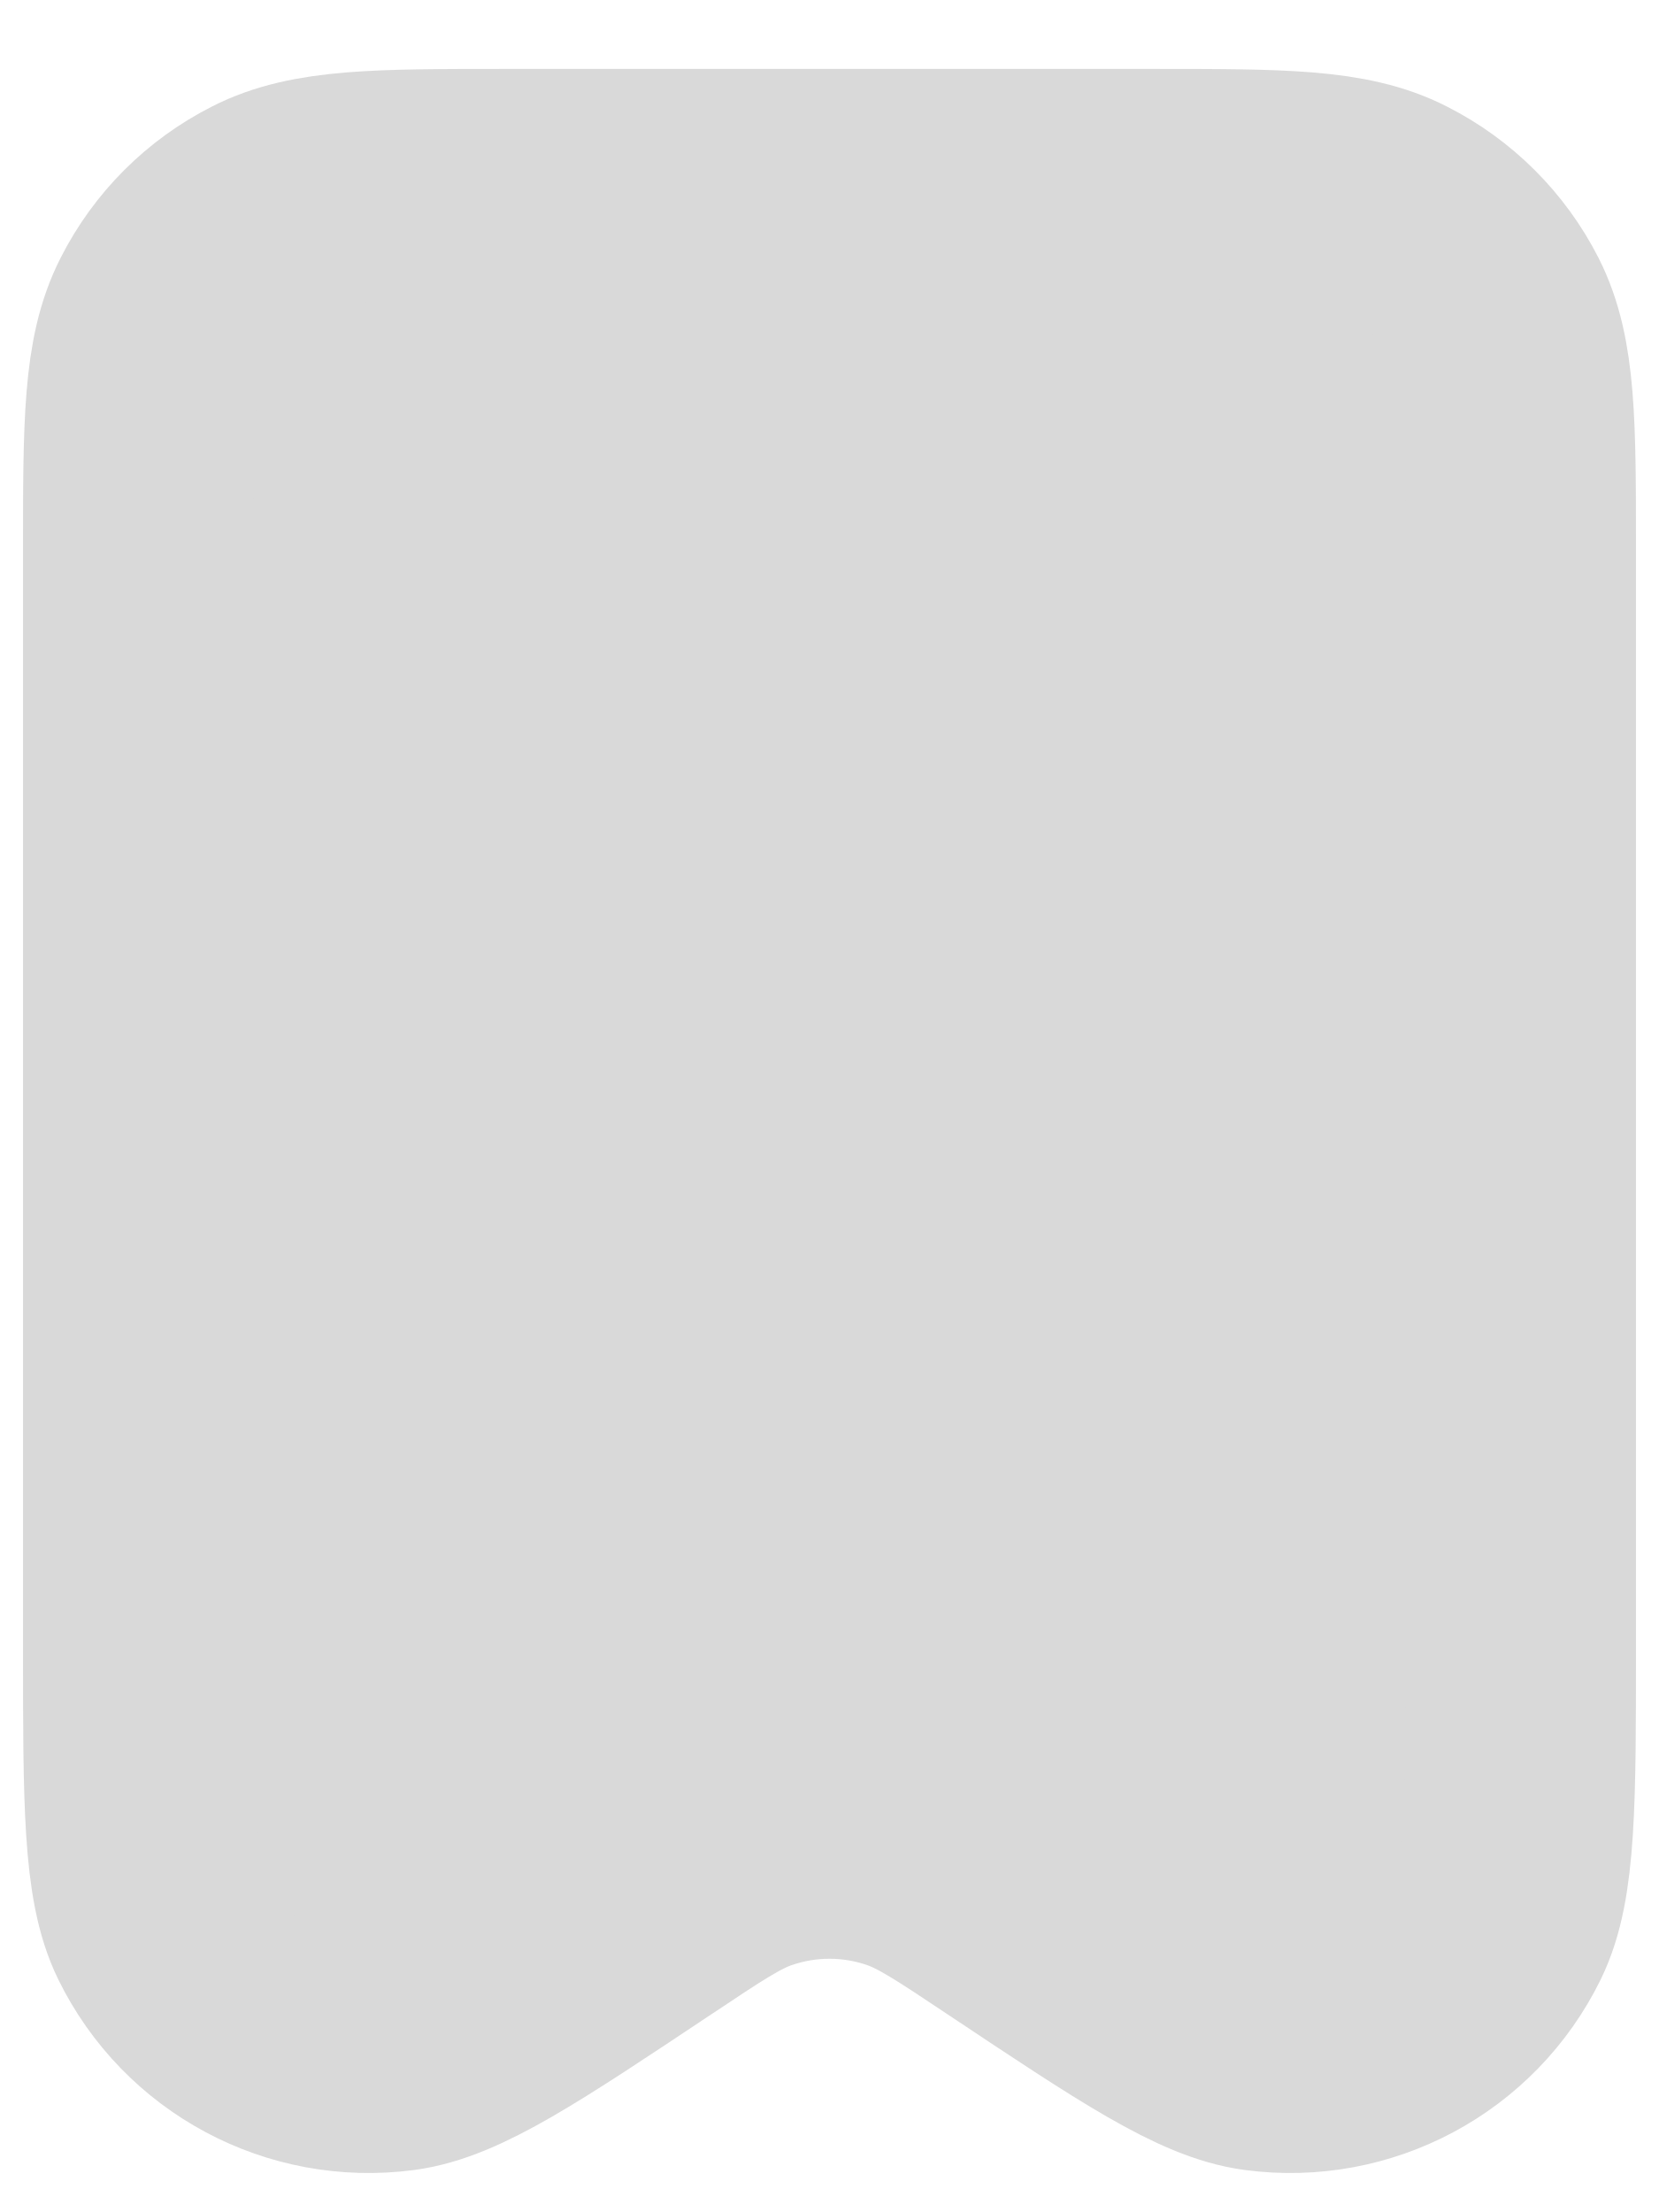
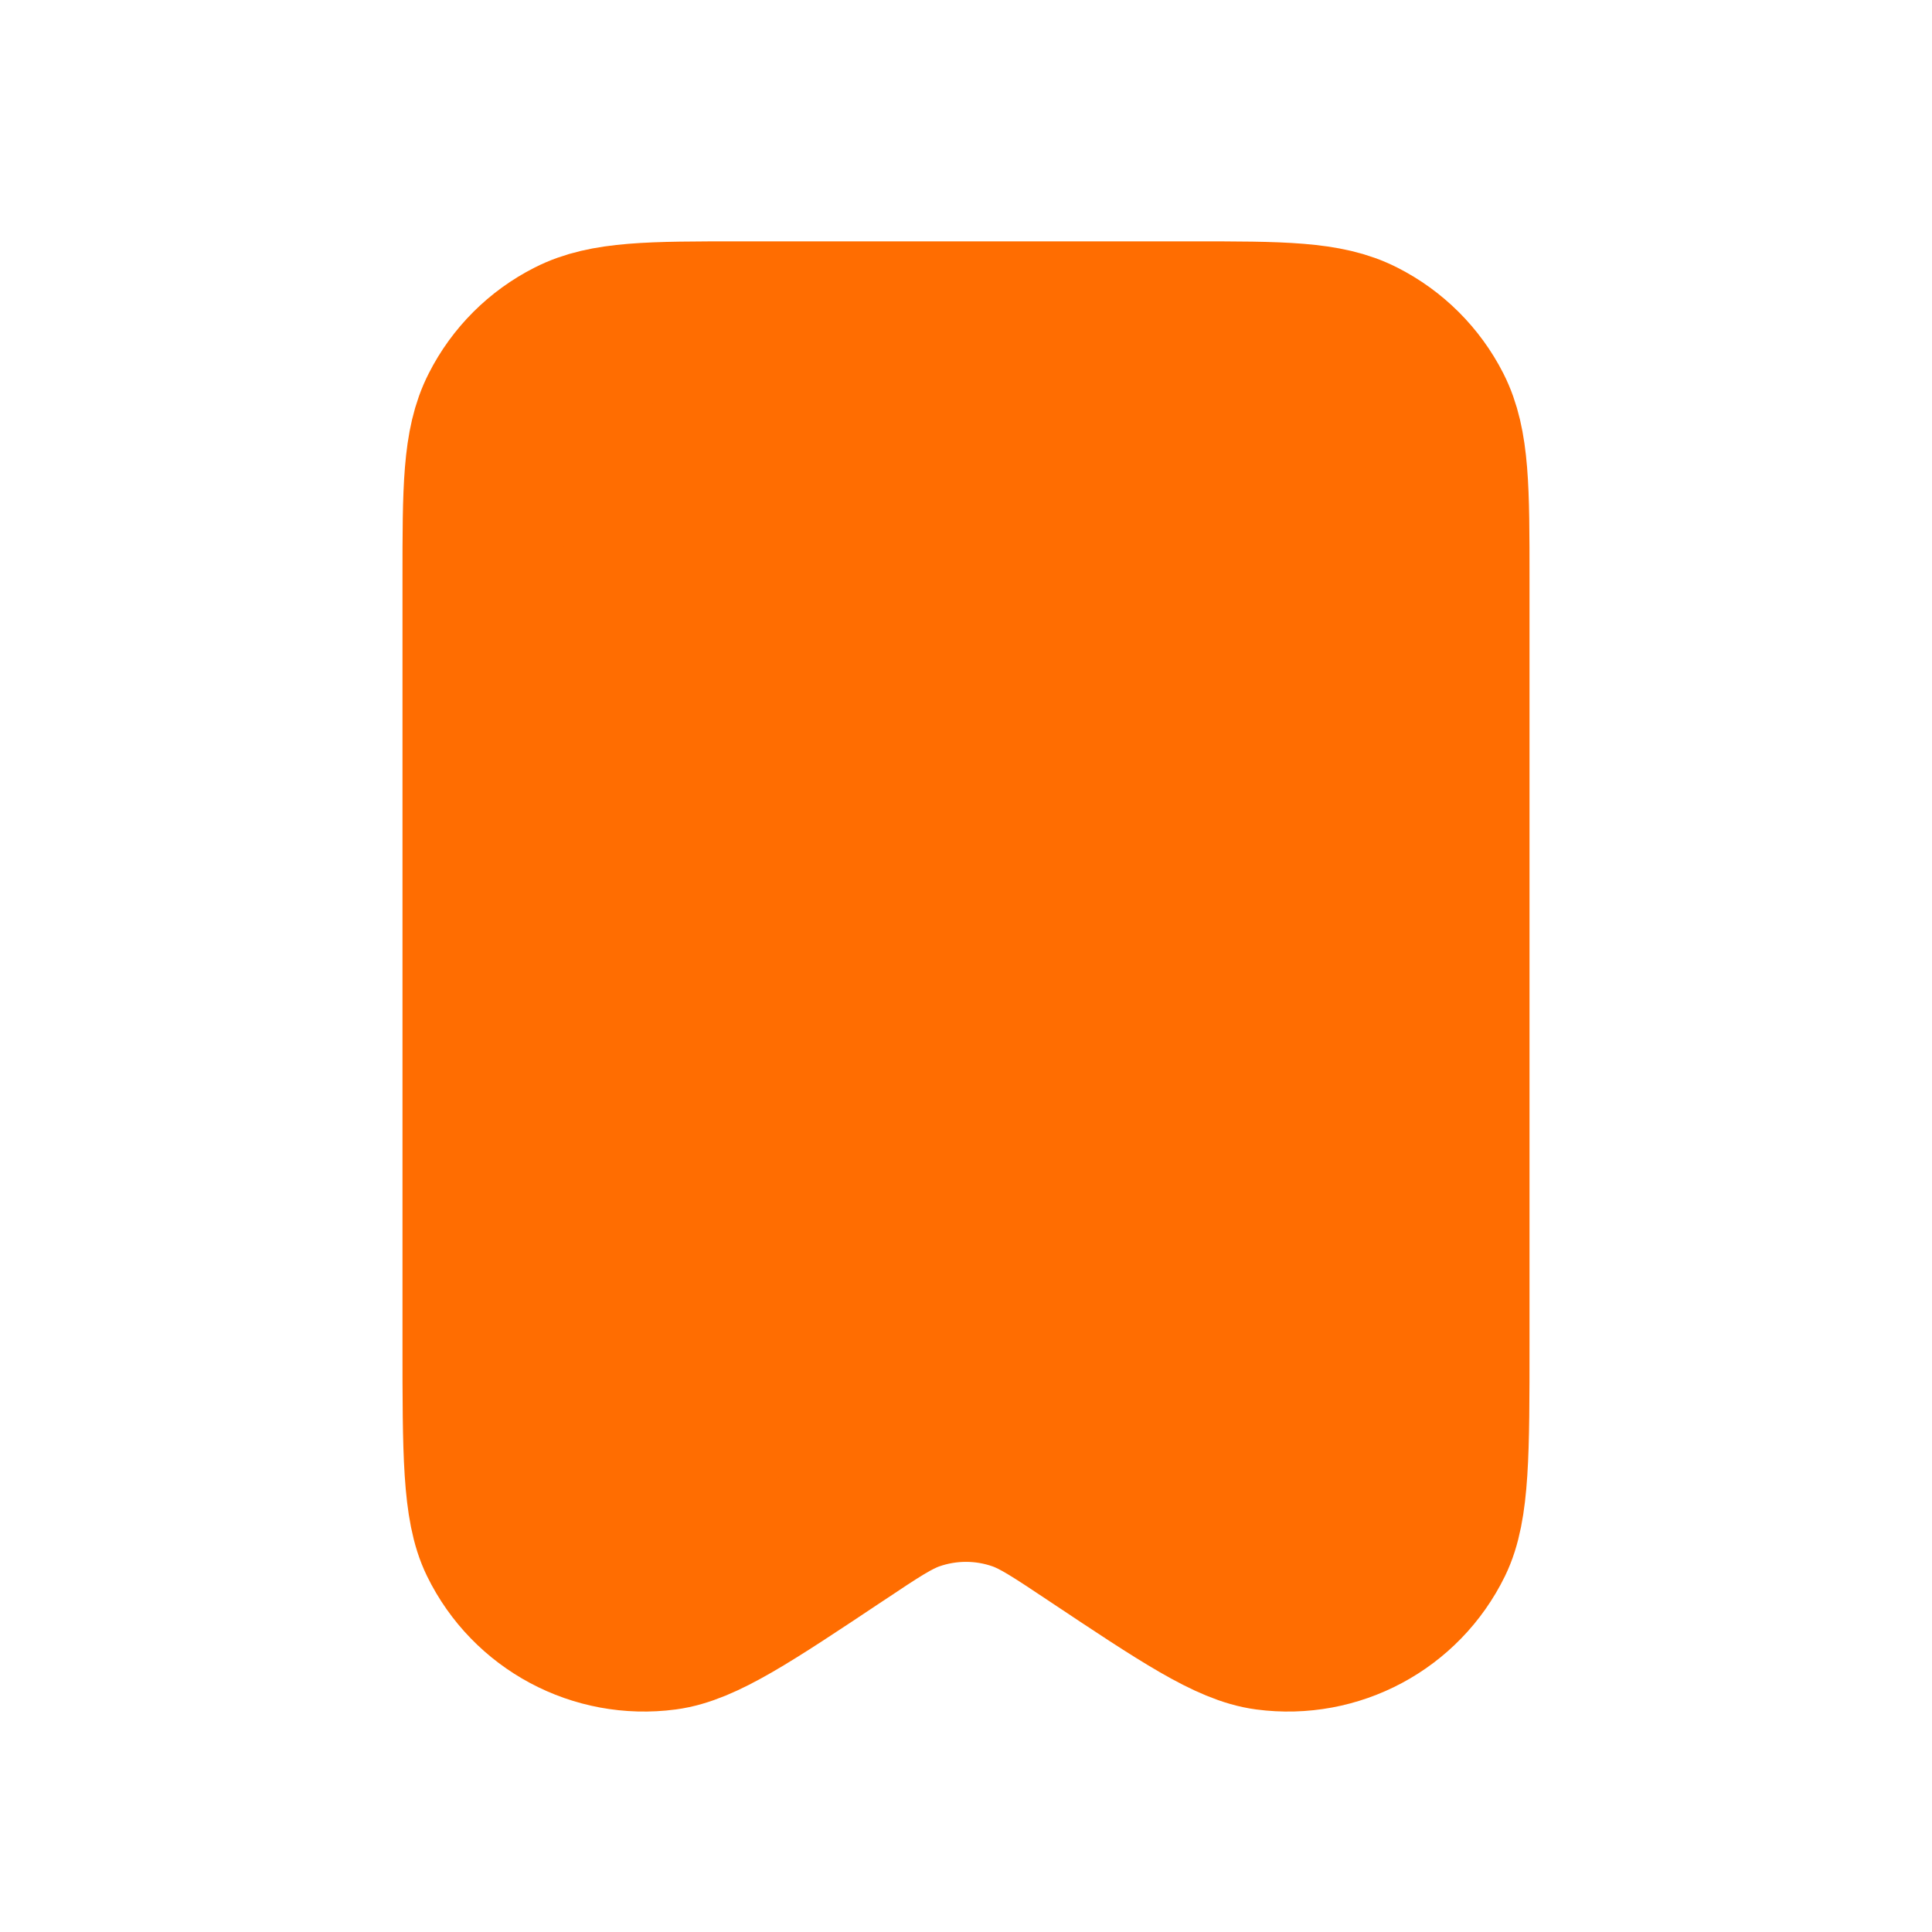
- <svg xmlns="http://www.w3.org/2000/svg" width="12" height="16" viewBox="0 0 12 16" fill="none">
-   <path d="M1 3.999V11.903C1 13.037 1 13.604 1.17 13.951C1.485 14.595 2.176 14.964 2.886 14.87C3.269 14.819 3.741 14.504 4.685 13.875L4.687 13.874C5.061 13.624 5.248 13.5 5.444 13.43C5.804 13.303 6.196 13.303 6.555 13.43C6.751 13.5 6.939 13.625 7.314 13.875C8.258 14.504 8.731 14.819 9.114 14.87C9.824 14.964 10.515 14.595 10.83 13.951C11 13.604 11 13.037 11 11.903V3.996C11 3.065 11 2.598 10.819 2.242C10.659 1.928 10.403 1.673 10.089 1.514C9.733 1.332 9.267 1.332 8.334 1.332H3.667C2.733 1.332 2.266 1.332 1.91 1.514C1.596 1.673 1.341 1.928 1.182 2.242C1 2.598 1 3.065 1 3.999Z" fill="#D9D9D9" stroke="#D9D9D9" stroke-width="1.667" stroke-linecap="round" stroke-linejoin="round" />
+ <svg xmlns="http://www.w3.org/2000/svg" width="20" height="20" viewBox="0 0 20 20" fill="none">
+   <path d="M5 5.999V13.903C5 15.037 5 15.604 5.17 15.951C5.485 16.595 6.176 16.964 6.886 16.87C7.269 16.819 7.741 16.504 8.685 15.875L8.687 15.874C9.061 15.624 9.248 15.5 9.444 15.43C9.804 15.303 10.196 15.303 10.555 15.43C10.751 15.5 10.939 15.625 11.314 15.875C12.258 16.504 12.73 16.819 13.114 16.87C13.824 16.964 14.515 16.595 14.83 15.951C15 15.604 15 15.037 15 13.903V5.996C15 5.065 15 4.598 14.819 4.242C14.659 3.928 14.403 3.673 14.089 3.514C13.733 3.332 13.267 3.332 12.334 3.332H7.667C6.733 3.332 6.266 3.332 5.91 3.514C5.596 3.673 5.341 3.928 5.182 4.242C5 4.598 5 5.065 5 5.999Z" fill="#FF6D01" stroke="#FF6D01" stroke-width="1.667" stroke-linecap="round" stroke-linejoin="round" />
</svg>
